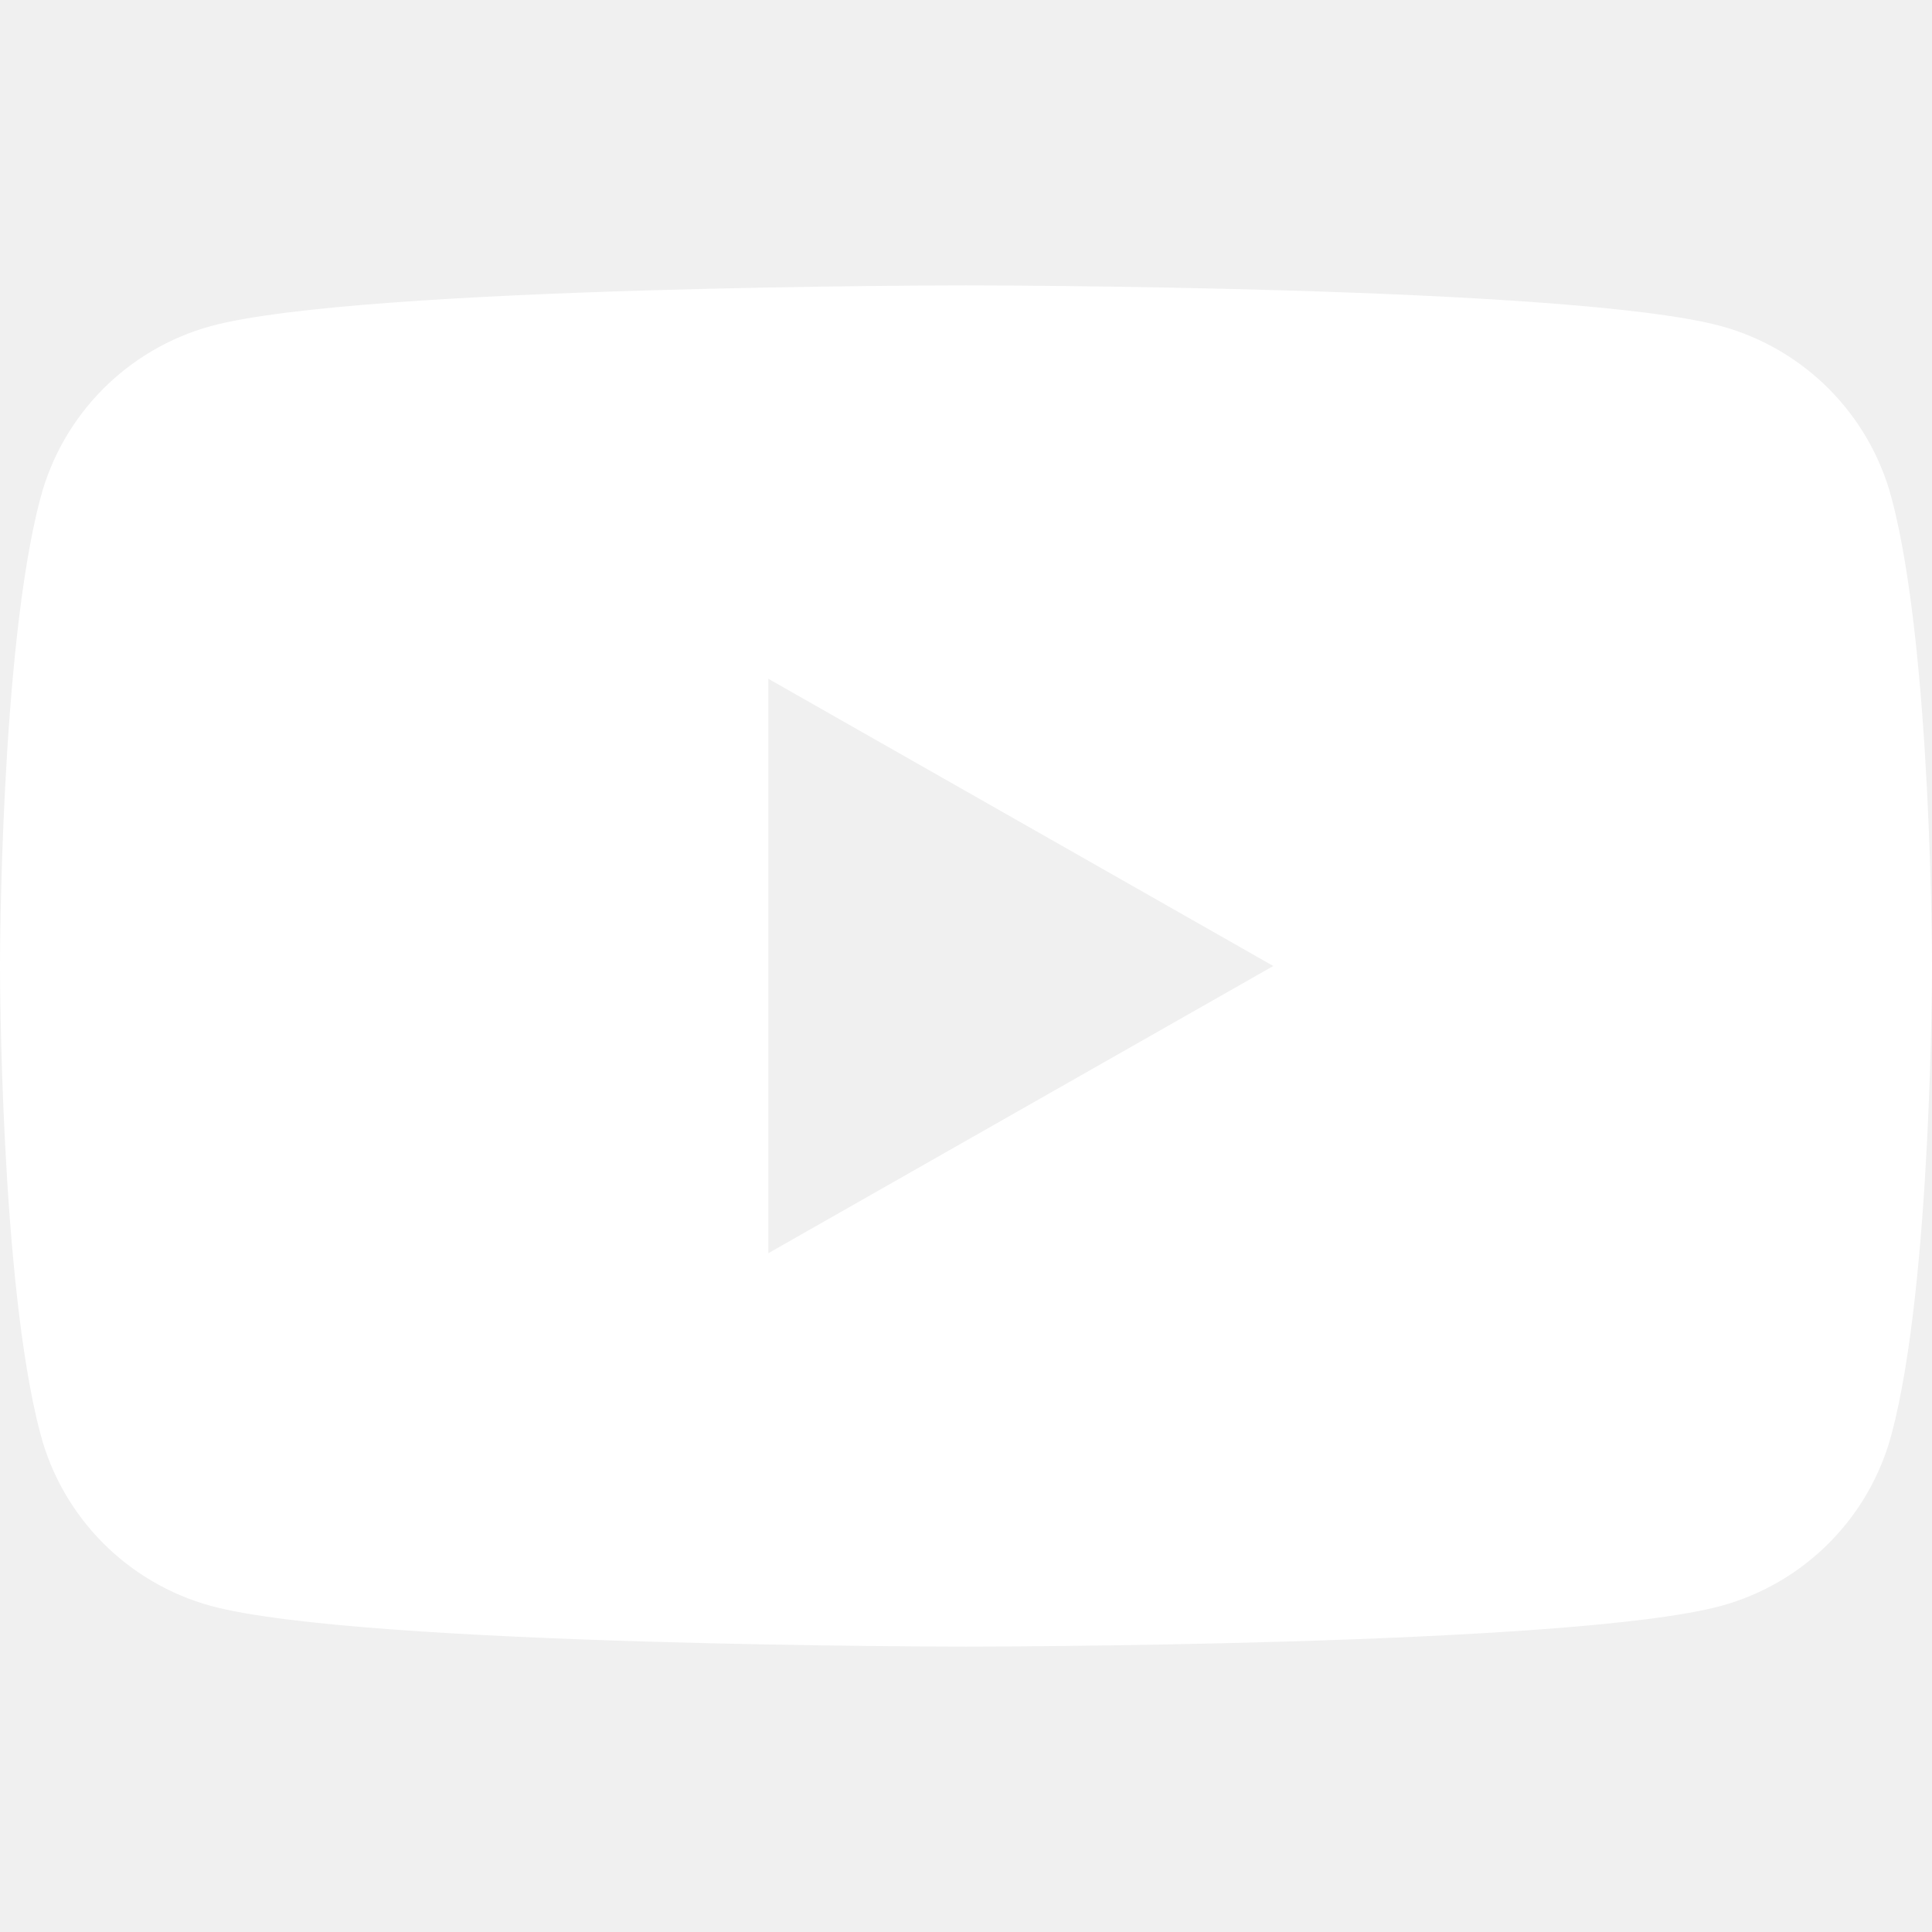
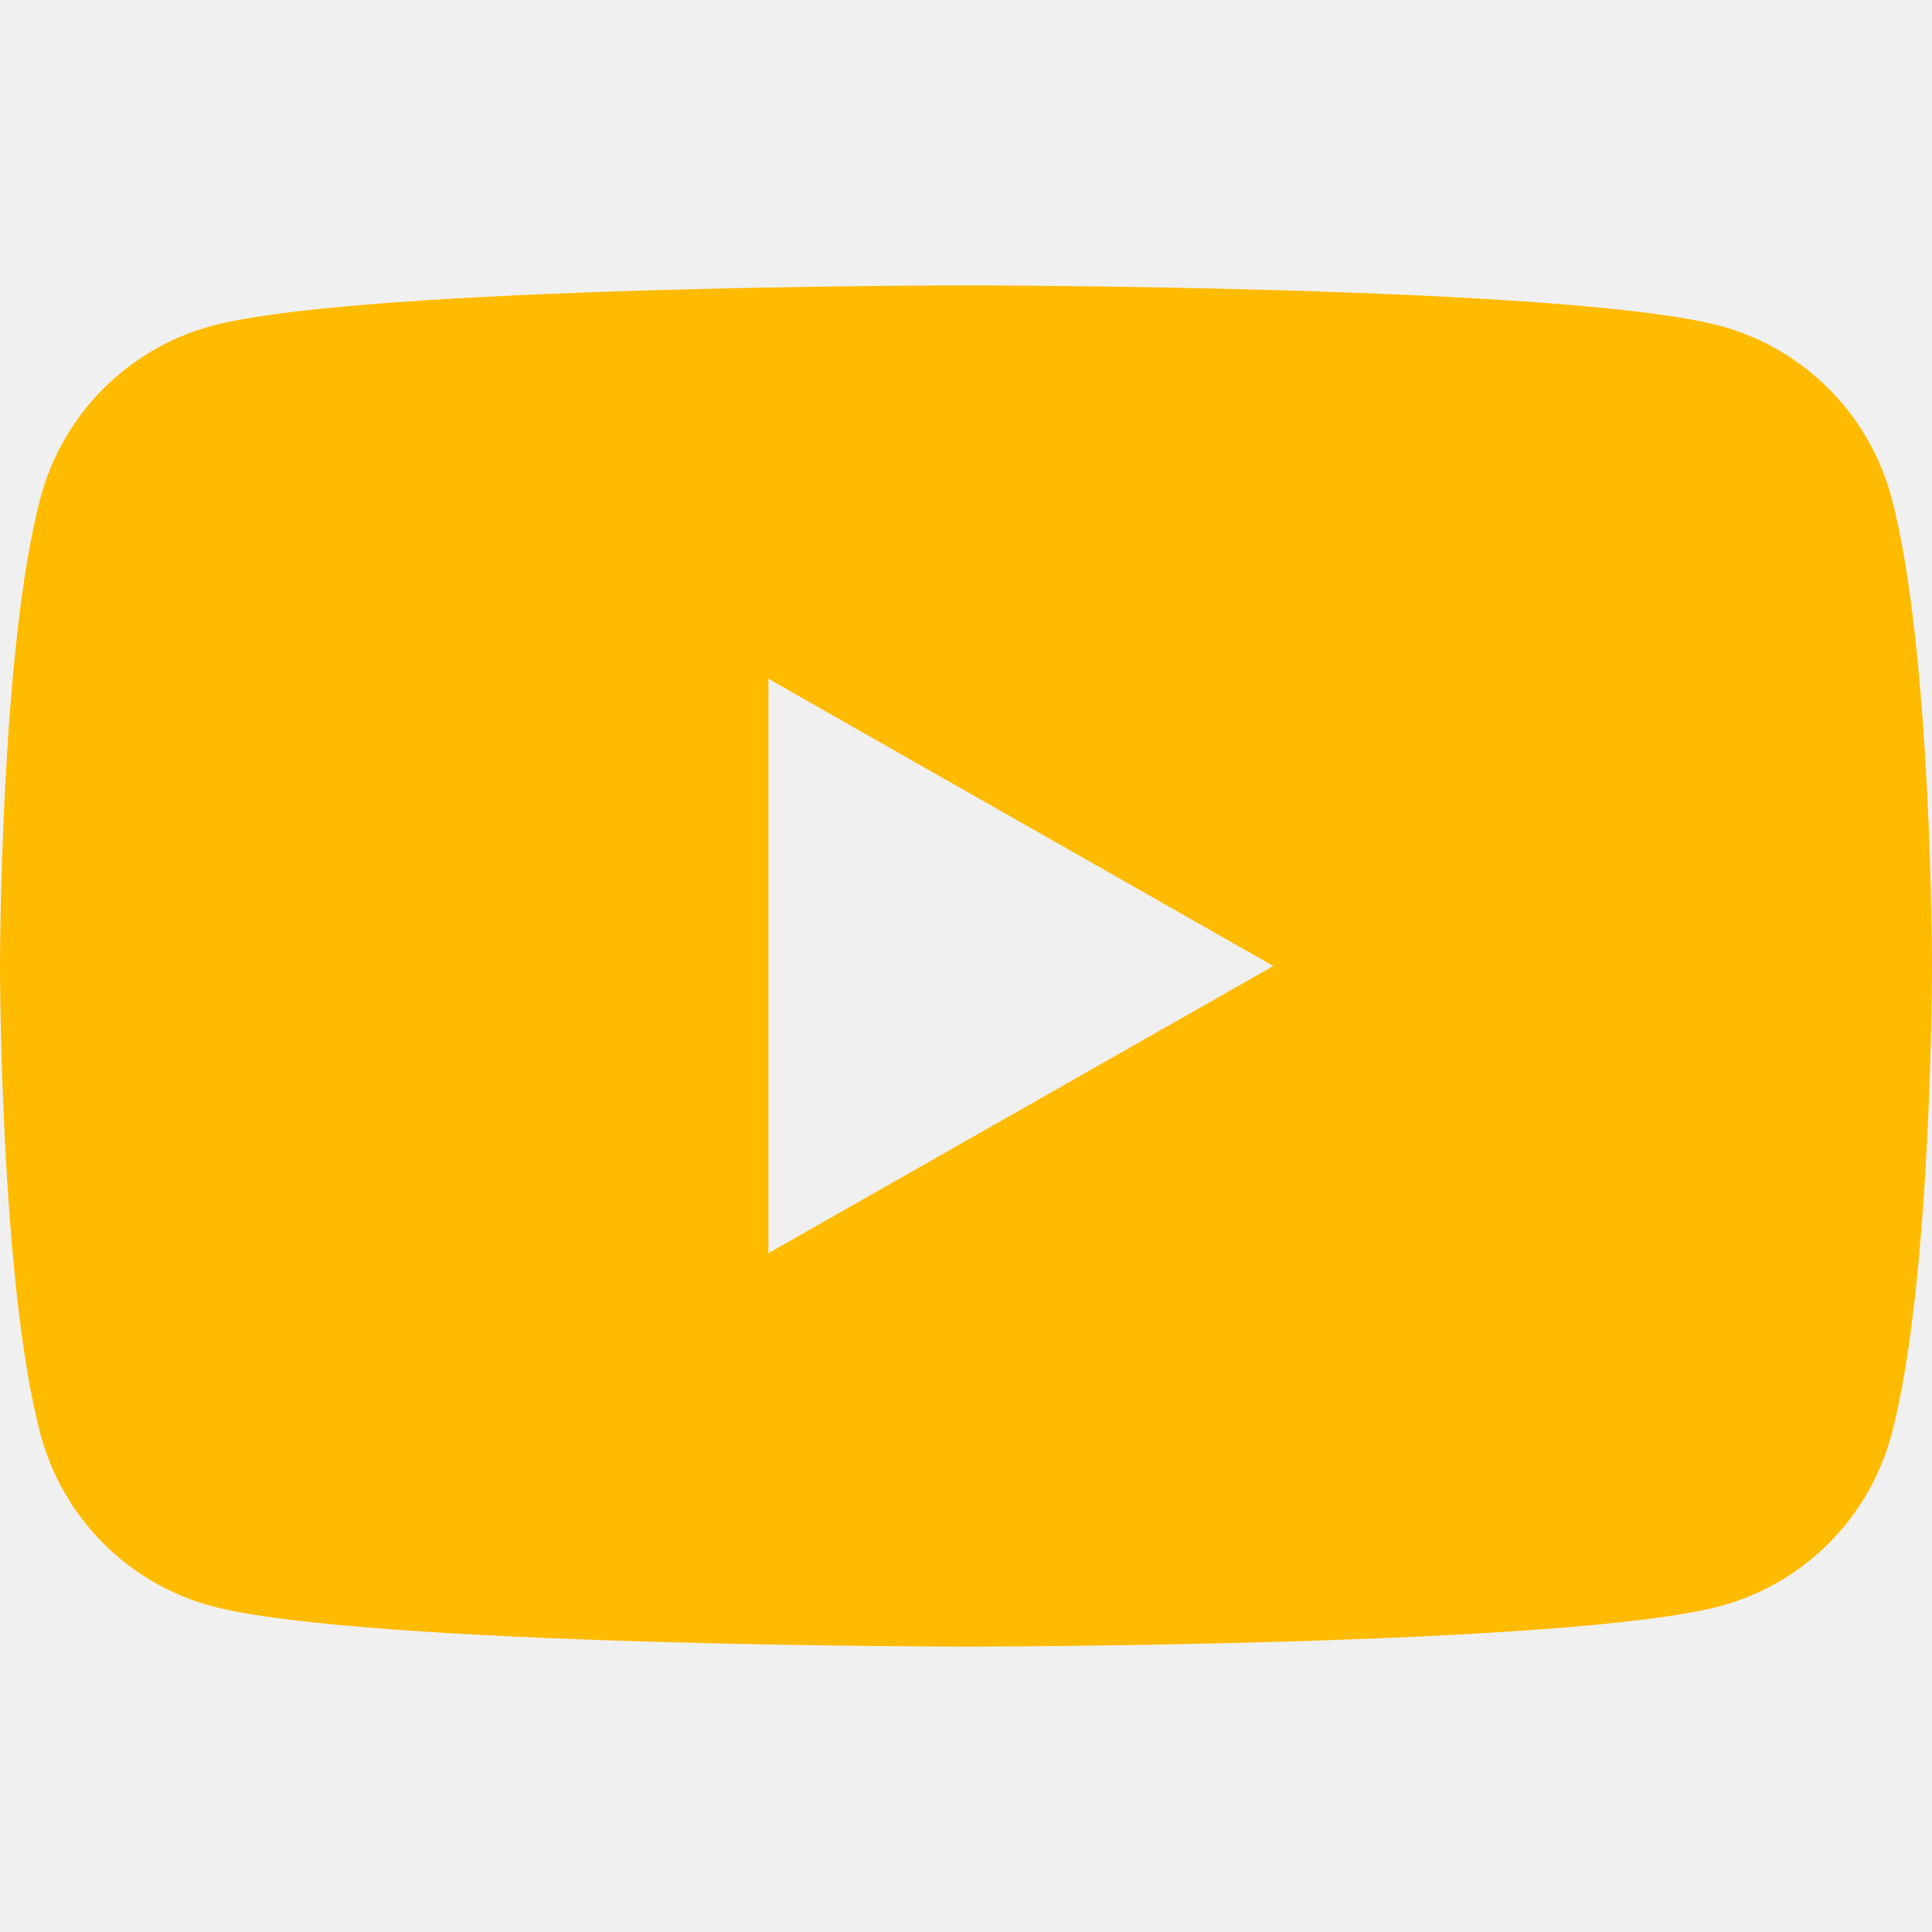
<svg xmlns="http://www.w3.org/2000/svg" width="32" height="32" fill="none">
-   <path d="M31.33 8.248A4.021 4.021 0 0 0 28.502 5.4C26.007 4.727 16 4.727 16 4.727s-10.007 0-12.503.673A4.023 4.023 0 0 0 .67 8.248C0 10.76 0 16 0 16s0 5.24.67 7.752A4.02 4.02 0 0 0 3.498 26.6c2.494.673 12.501.673 12.501.673s10.007 0 12.503-.673a4.02 4.02 0 0 0 2.829-2.848C32 21.24 32 16 32 16s0-5.24-.67-7.752Zm-18.603 12.51v-9.515L21.09 16l-8.364 4.757Z" fill="#fff" />
+   <path d="M31.33 8.248A4.021 4.021 0 0 0 28.502 5.4C26.007 4.727 16 4.727 16 4.727s-10.007 0-12.503.673A4.023 4.023 0 0 0 .67 8.248C0 10.76 0 16 0 16s0 5.24.67 7.752A4.02 4.02 0 0 0 3.498 26.6c2.494.673 12.501.673 12.501.673s10.007 0 12.503-.673a4.02 4.02 0 0 0 2.829-2.848C32 21.24 32 16 32 16s0-5.24-.67-7.752Zm-18.603 12.51v-9.515L21.09 16l-8.364 4.757Z" fill="#ffbb00" />
</svg>
